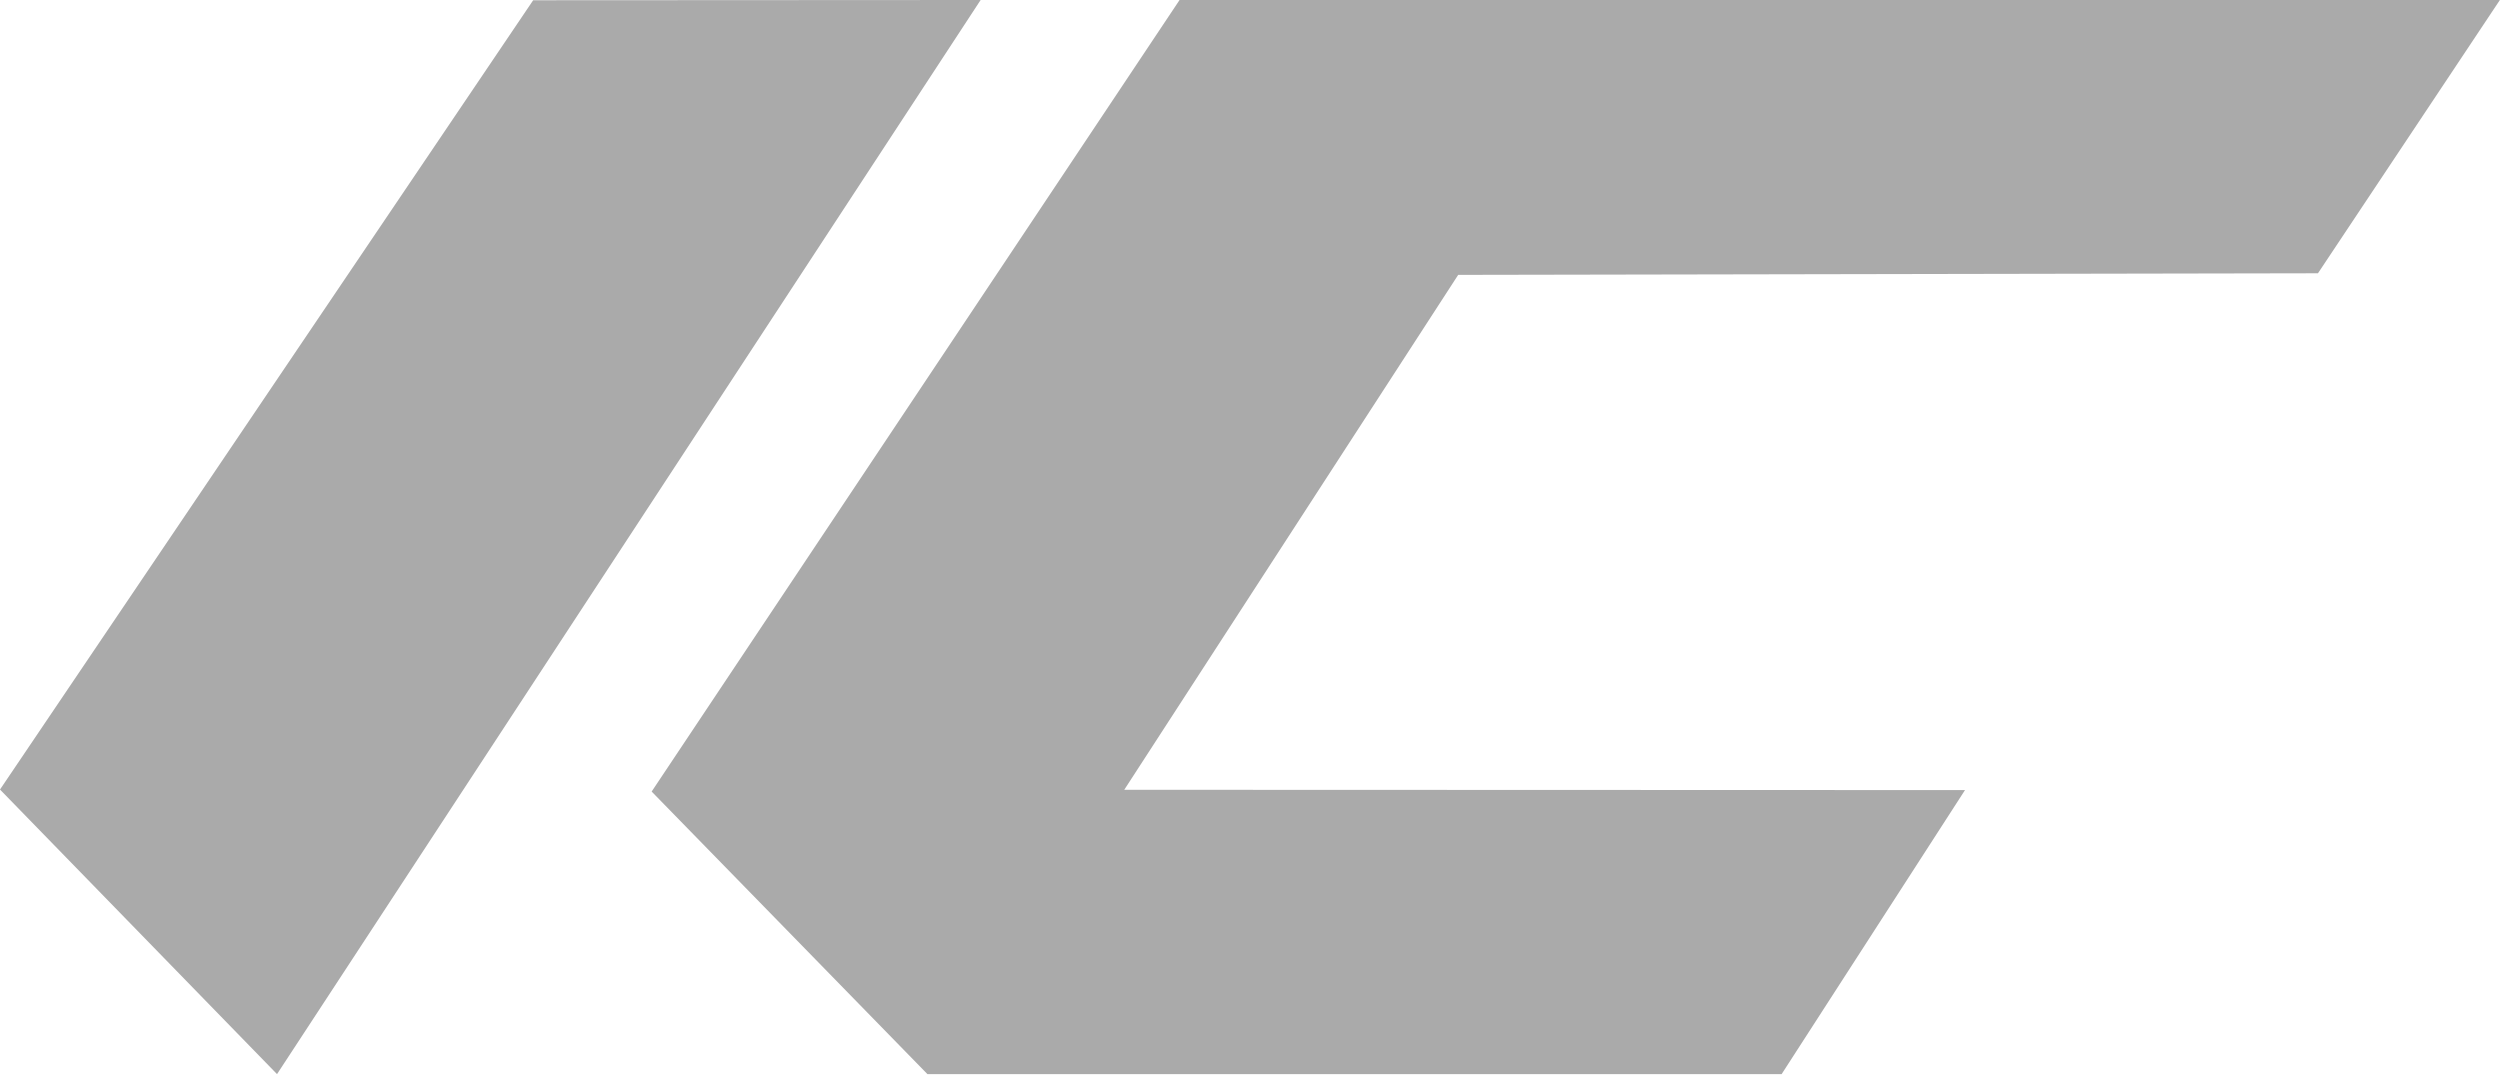
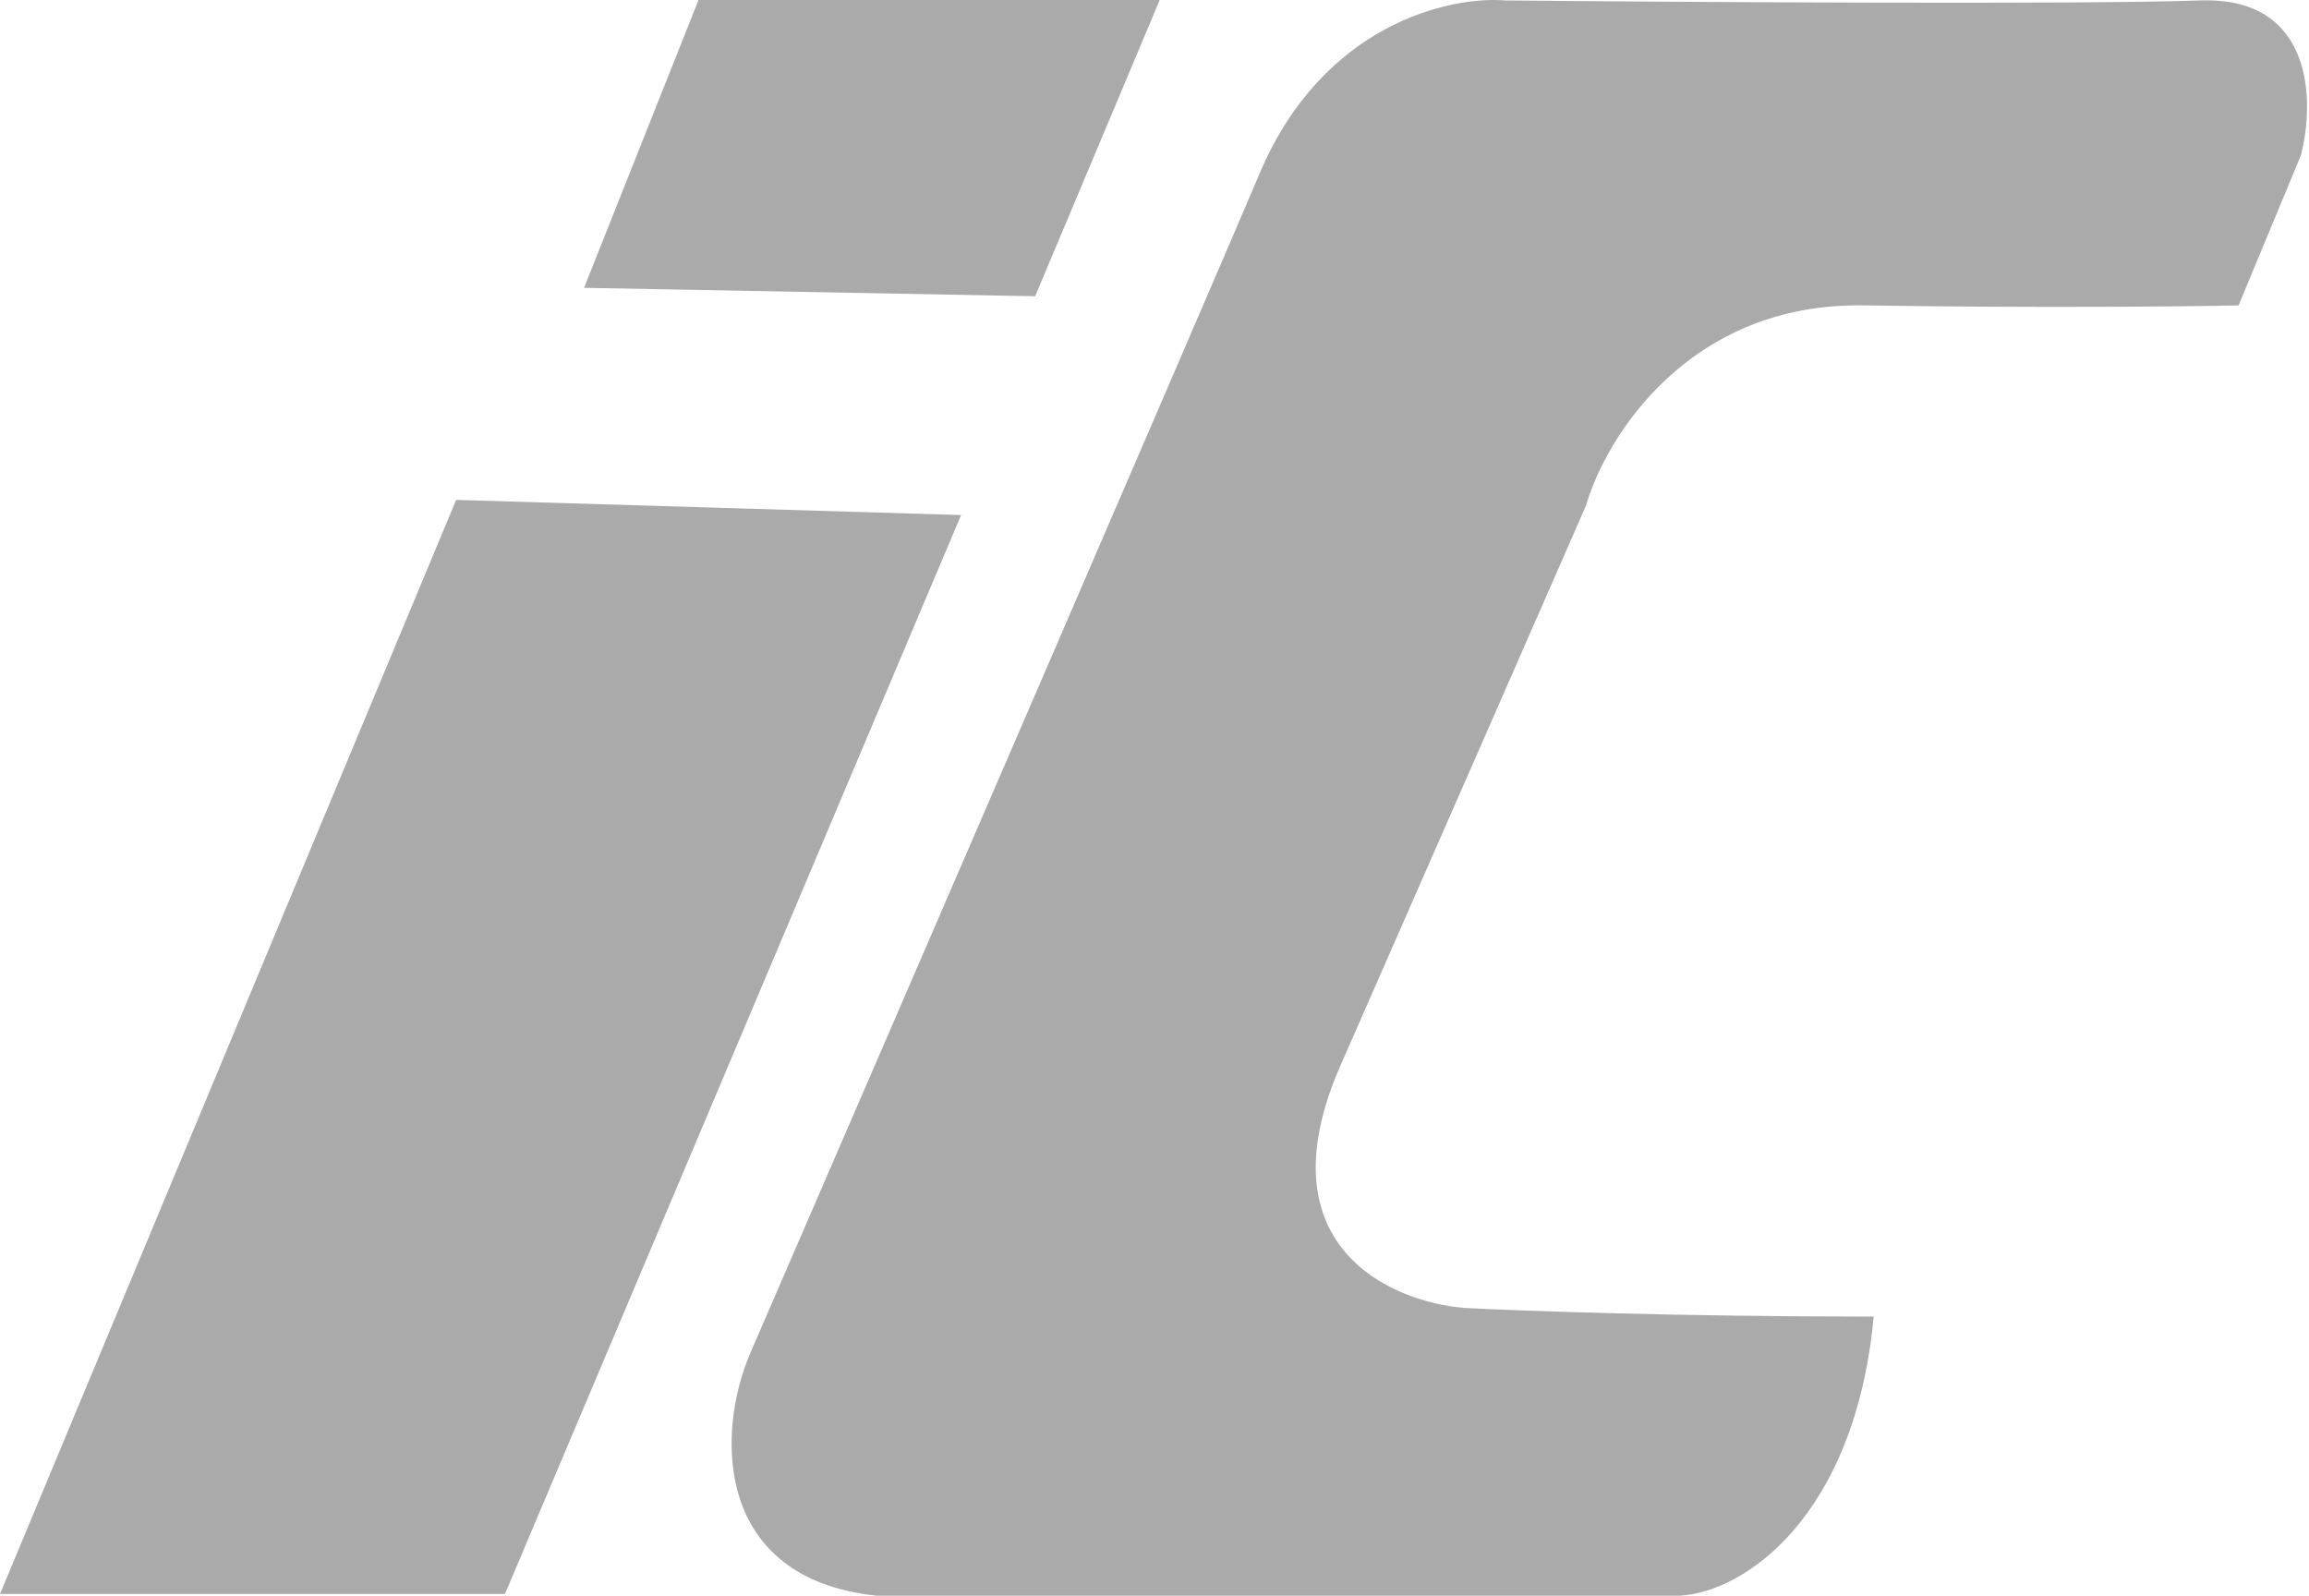
- <svg xmlns="http://www.w3.org/2000/svg" version="1.0" width="791.325" height="340" id="svg2">
-   <defs id="defs4" />
-   <g transform="translate(-6.31e-4,-712.3622)" id="layer1">
-     <g transform="translate(-35.78571,150.3571)" id="g2239">
-       <g transform="translate(0,-50)" id="g2288">
-         <path d="M 242.053,862.556 L 409.154,612.005 L 827.112,611.953 L 769.49,698.505 L 497.345,699.012 L 391.646,861.997 L 657.772,862.088 L 599.721,952.005 L 329.355,952.005 L 242.053,862.556 z M 35.786,861.915 L 204.553,612.083 L 346.189,612.005 L 123.471,951.997 L 35.786,861.915 z " style="fill:rgb(170,170,170)" id="path2290" />
-       </g>
-     </g>
-   </g>
+ <svg xmlns="http://www.w3.org/2000/svg" width="492" height="340" viewBox="0 0 492 340" fill="none">
+   <path d="M0 339.641L97.194 106.519L204.789 109.747L107.595 339.641H0Z" fill="#AAAAAA" />
+   <path d="M124.451 61.329L148.84 0H247.11L220.57 63.122L124.451 61.329Z" fill="#AAAAAA" />
+   <path d="M358 340H186.772C152.017 336.329 152.587 305.129 159.9 288.244C190.475 217.645 254.993 68.519 268.466 36.804C281.938 5.09 308.954 -0.881 320.778 0.098C359.952 0.465 444.393 0.979 468.757 0.098C493.122 -0.783 493.241 21.755 490.255 33.133L476.998 65.068C465.891 65.313 434.36 65.656 397.097 65.068C359.833 64.481 342.157 93.21 337.976 107.648C327.586 131.385 302.576 188.475 285.664 226.944C268.752 265.412 296.294 277.477 312.179 278.7C323.883 279.312 357.683 280.535 399.246 280.535C395.233 323.409 371.496 339.266 358 340Z" fill="#AAAAAA" />
</svg>
